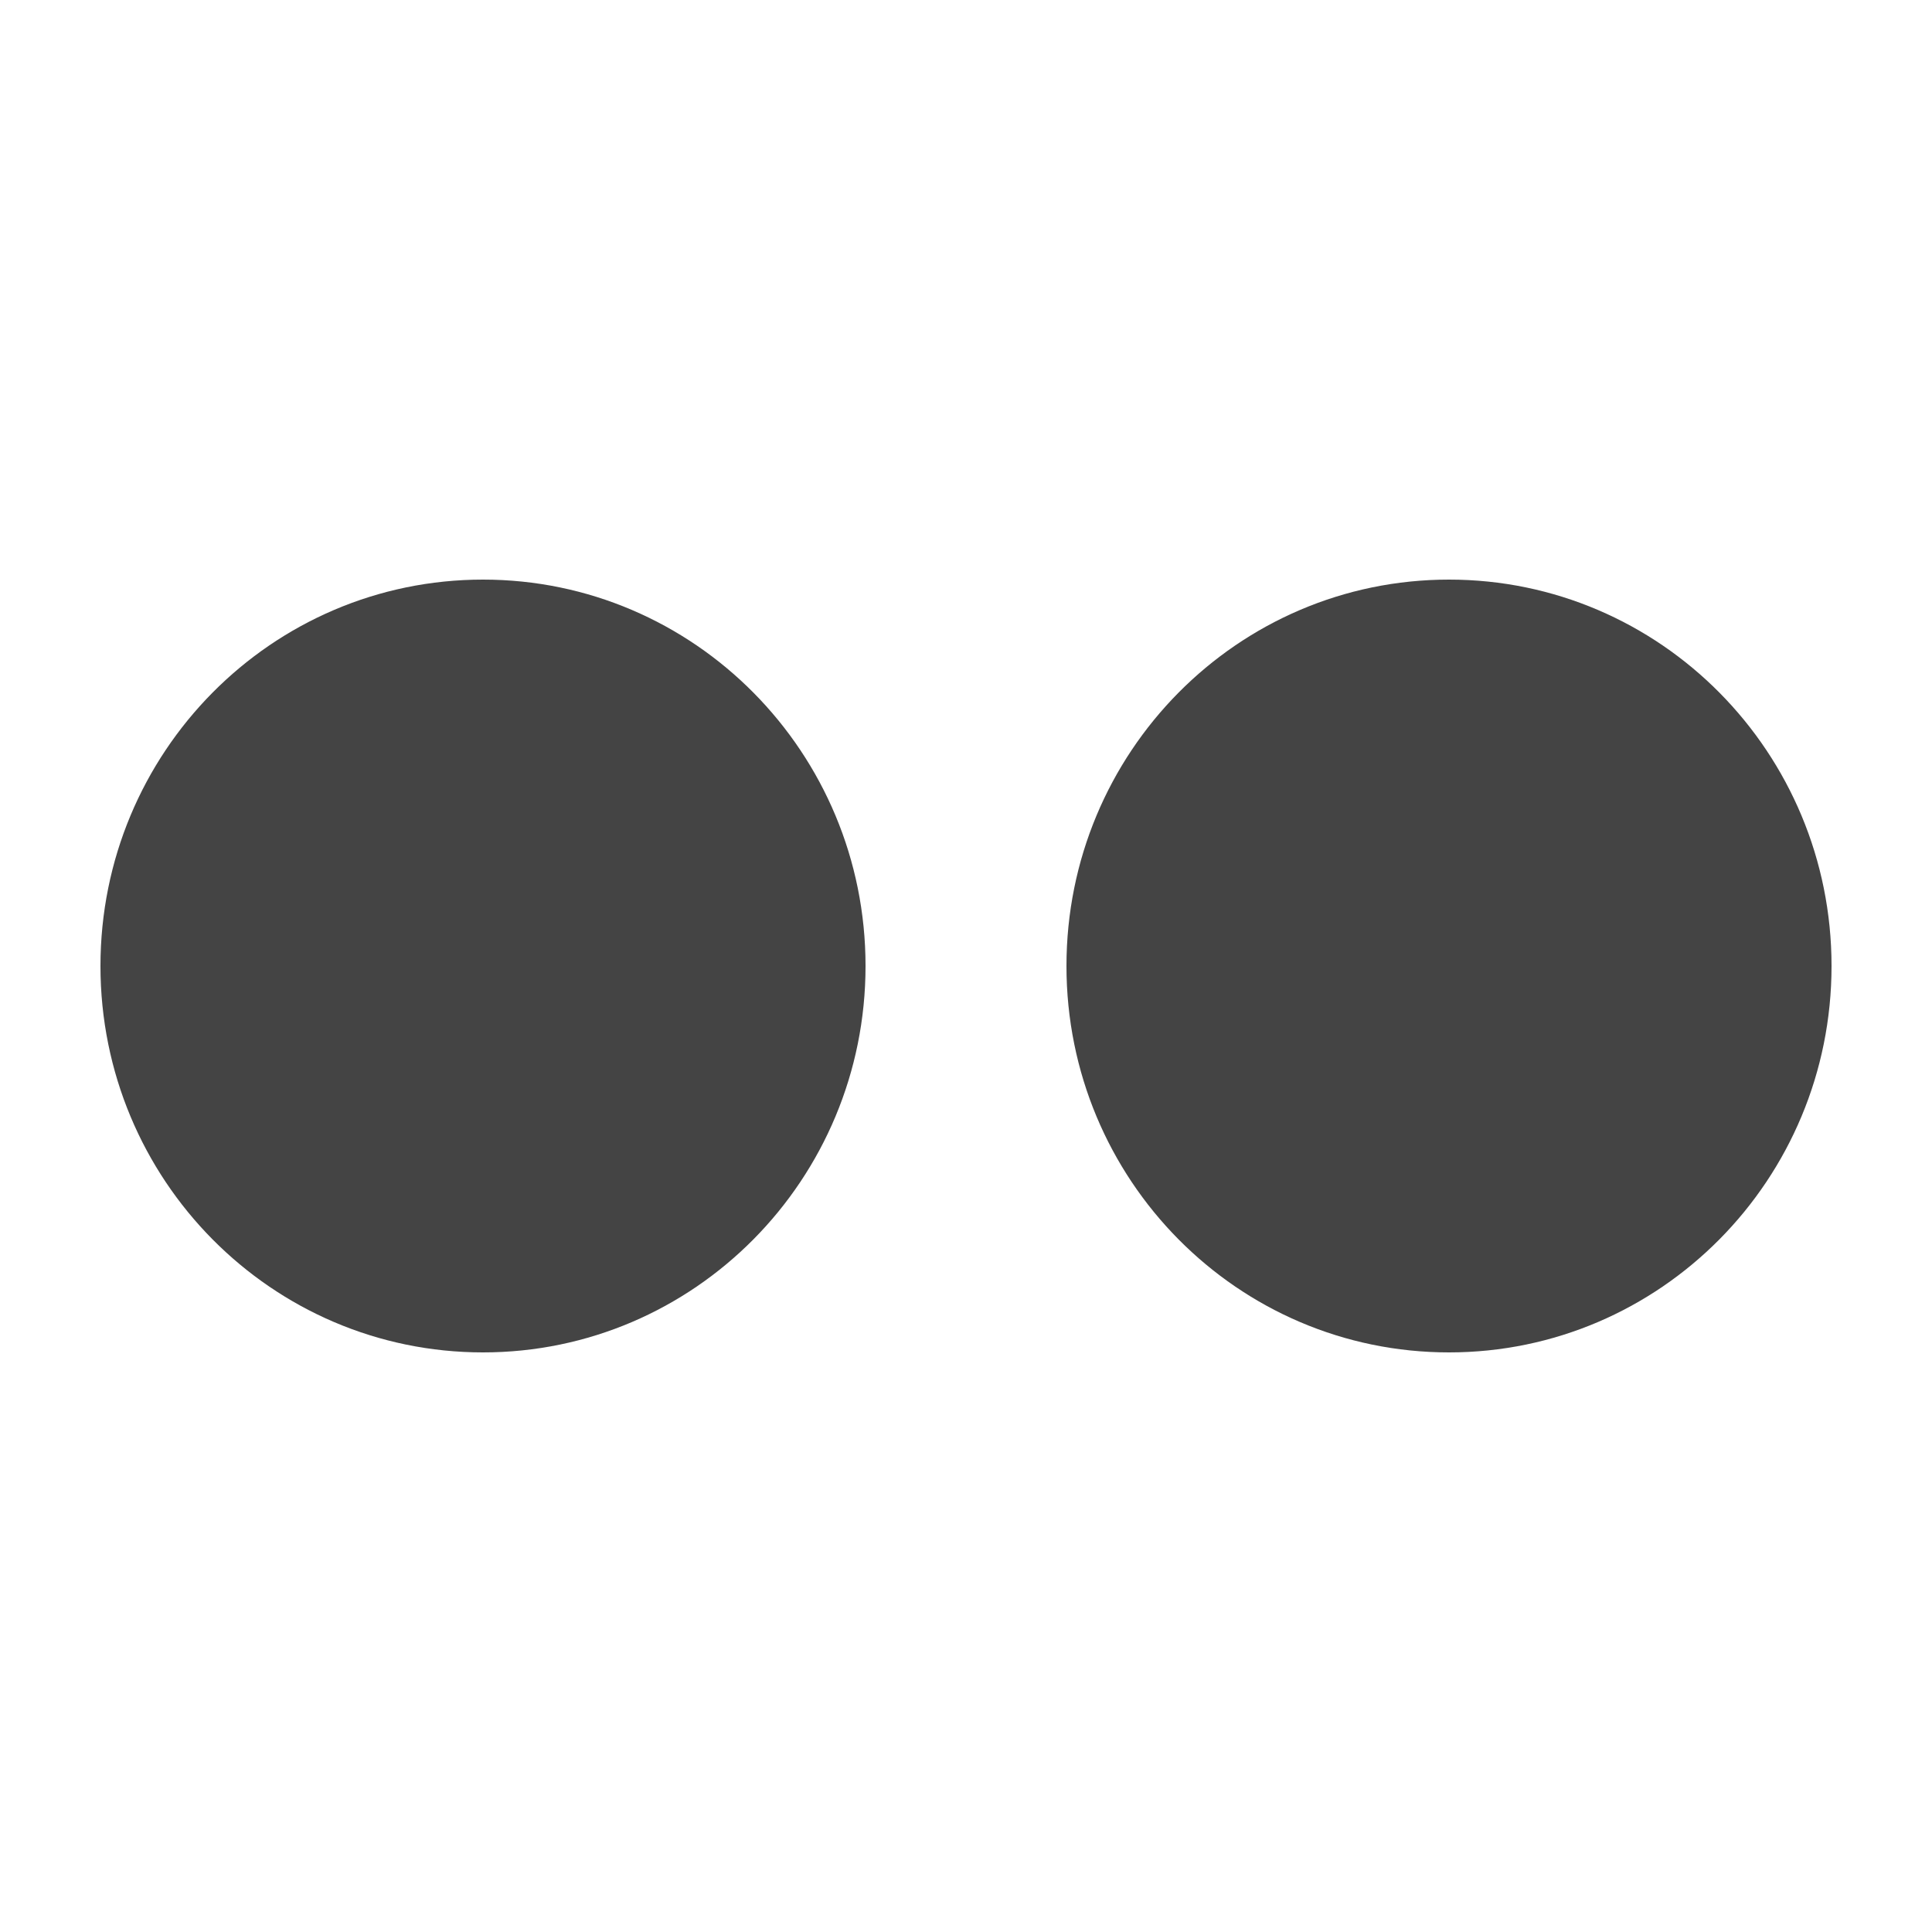
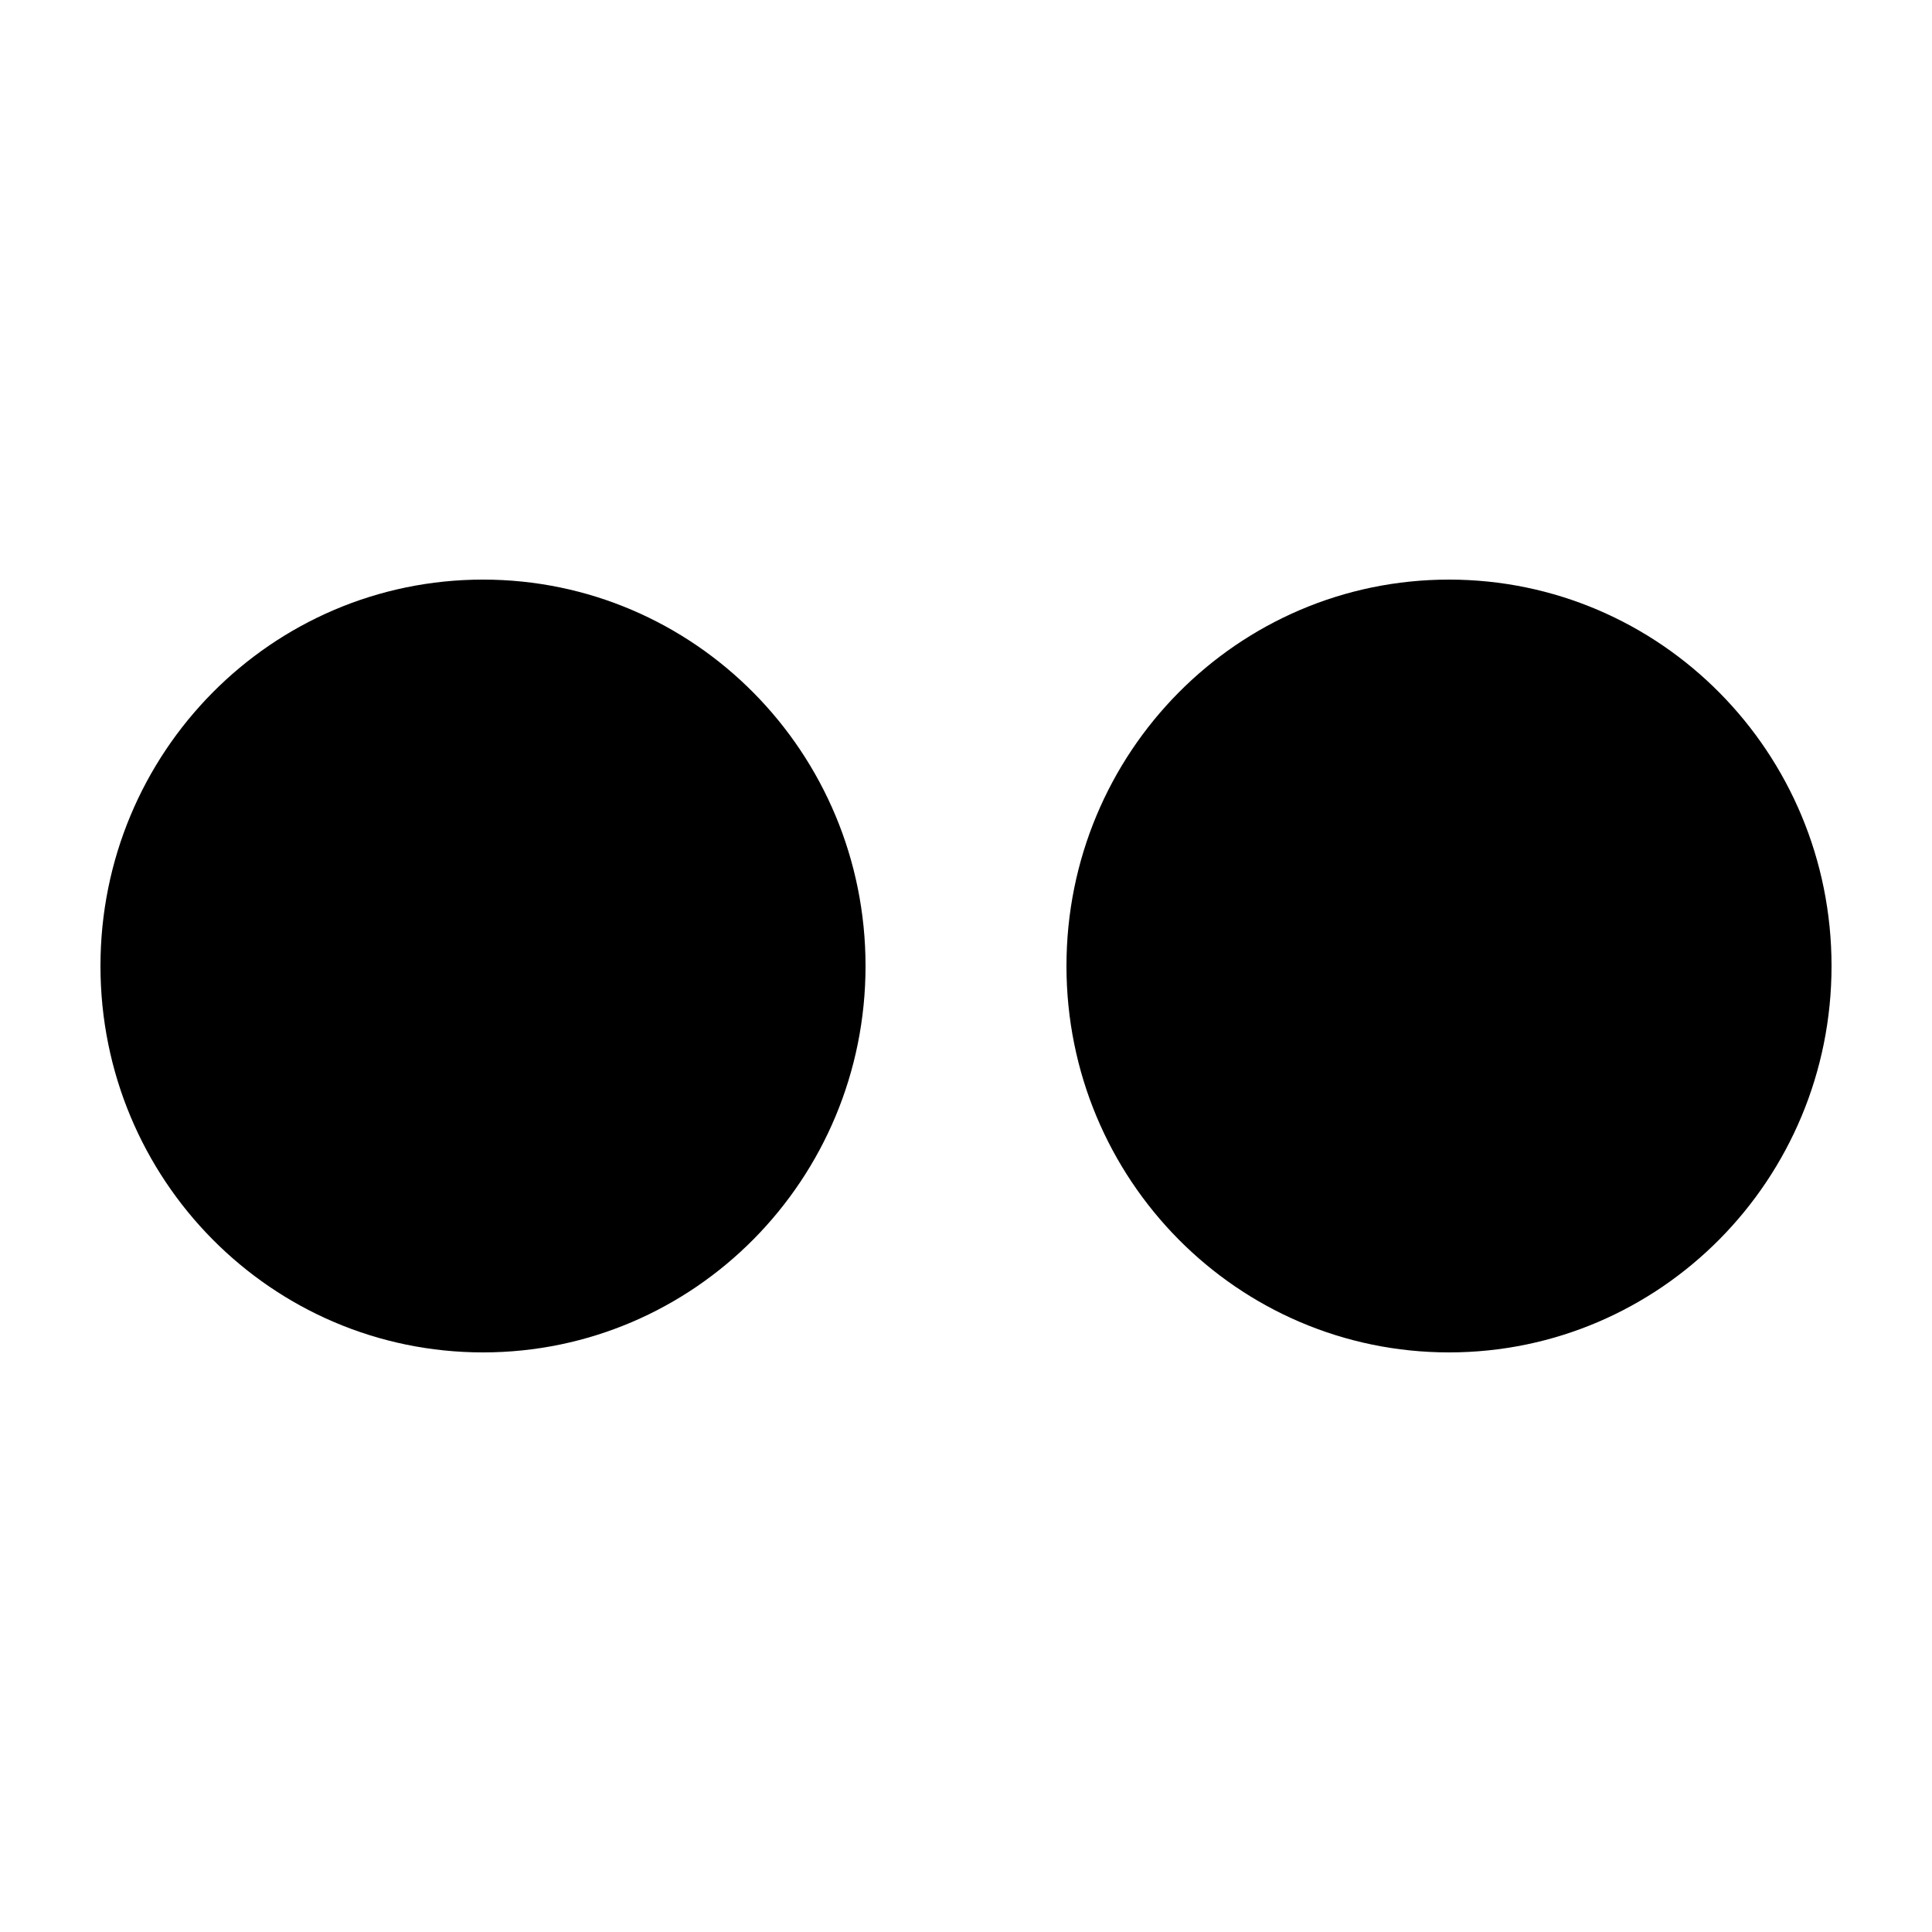
<svg xmlns="http://www.w3.org/2000/svg" version="1.1" width="20" height="20" viewBox="0 0 20 20">
-   <path fill="#444444" d="M5 14c-2.188 0-3.96-1.789-3.96-4s1.772-4 3.96-4c2.187 0 3.96 1.789 3.96 4s-1.773 4-3.96 4z" />
-   <path fill="#444444" d="M15 14c-2.188 0-3.96-1.789-3.96-4s1.772-4 3.96-4c2.187 0 3.96 1.789 3.96 4s-1.773 4-3.96 4z" />
+   <path fill="" d="M5 14c-2.188 0-3.96-1.789-3.96-4s1.772-4 3.96-4c2.187 0 3.96 1.789 3.96 4s-1.773 4-3.96 4z" />
+   <path fill="" d="M15 14c-2.188 0-3.96-1.789-3.96-4s1.772-4 3.96-4c2.187 0 3.96 1.789 3.96 4s-1.773 4-3.96 4z" />
</svg>
